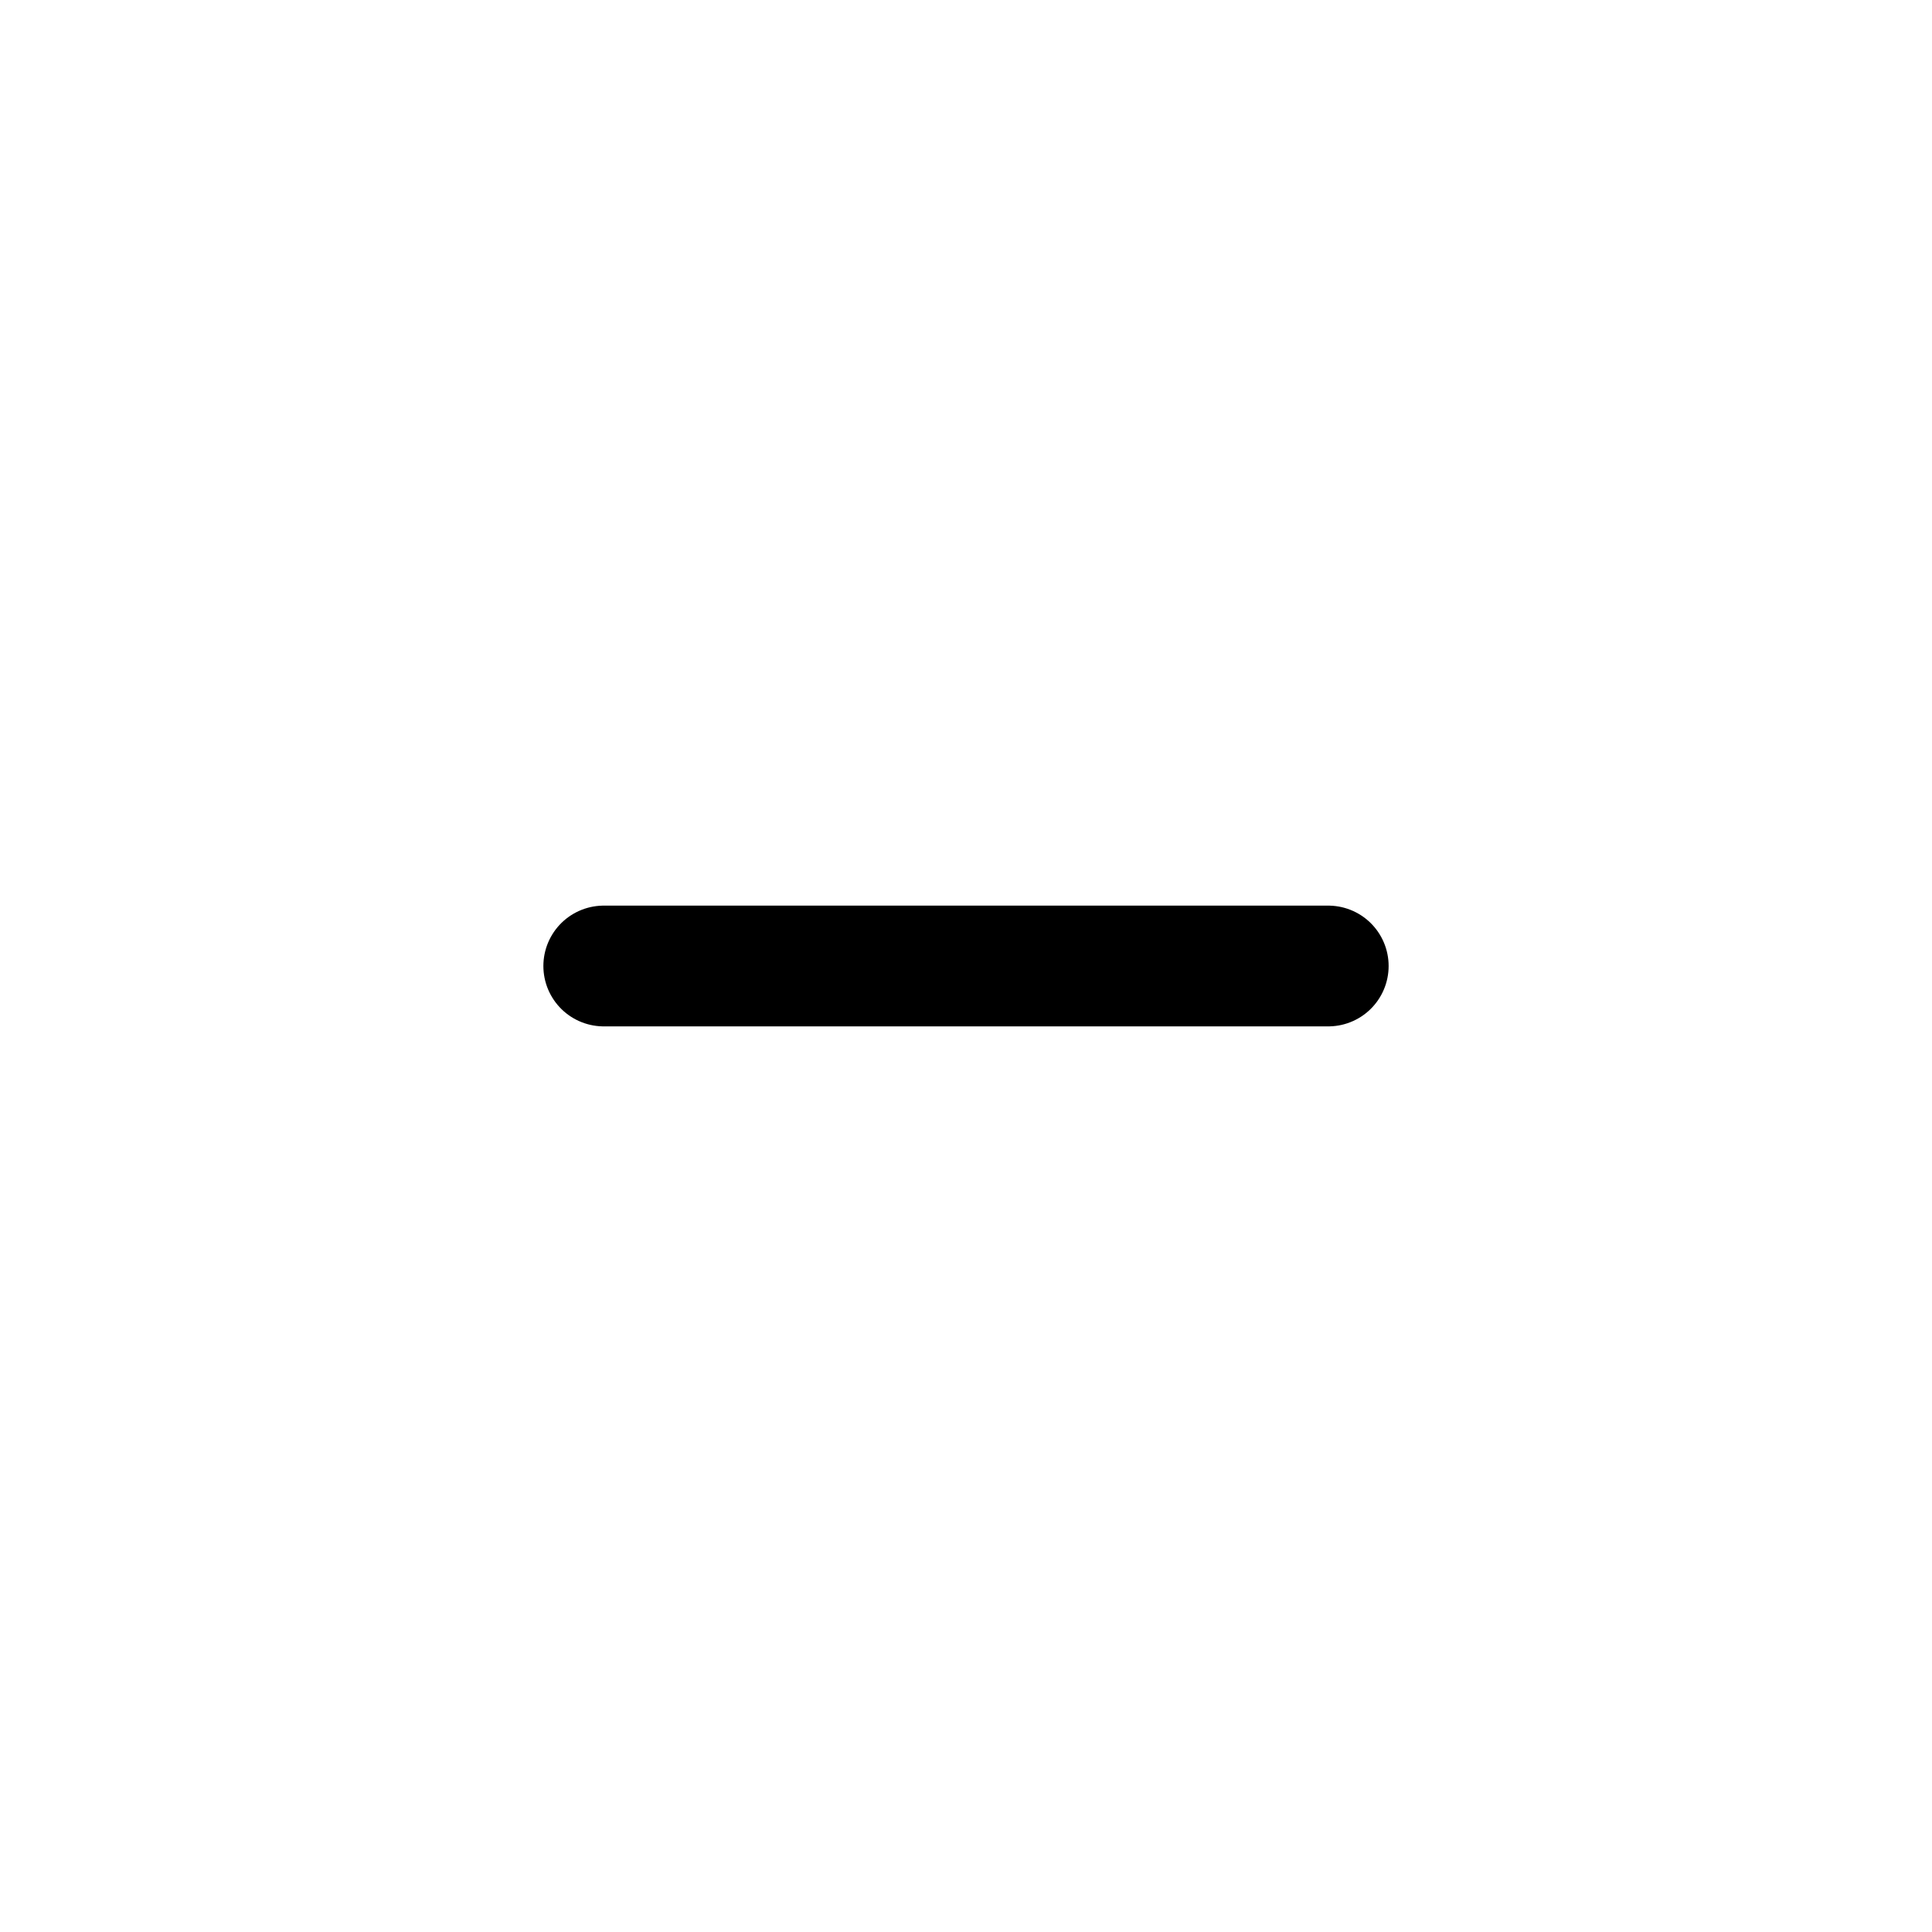
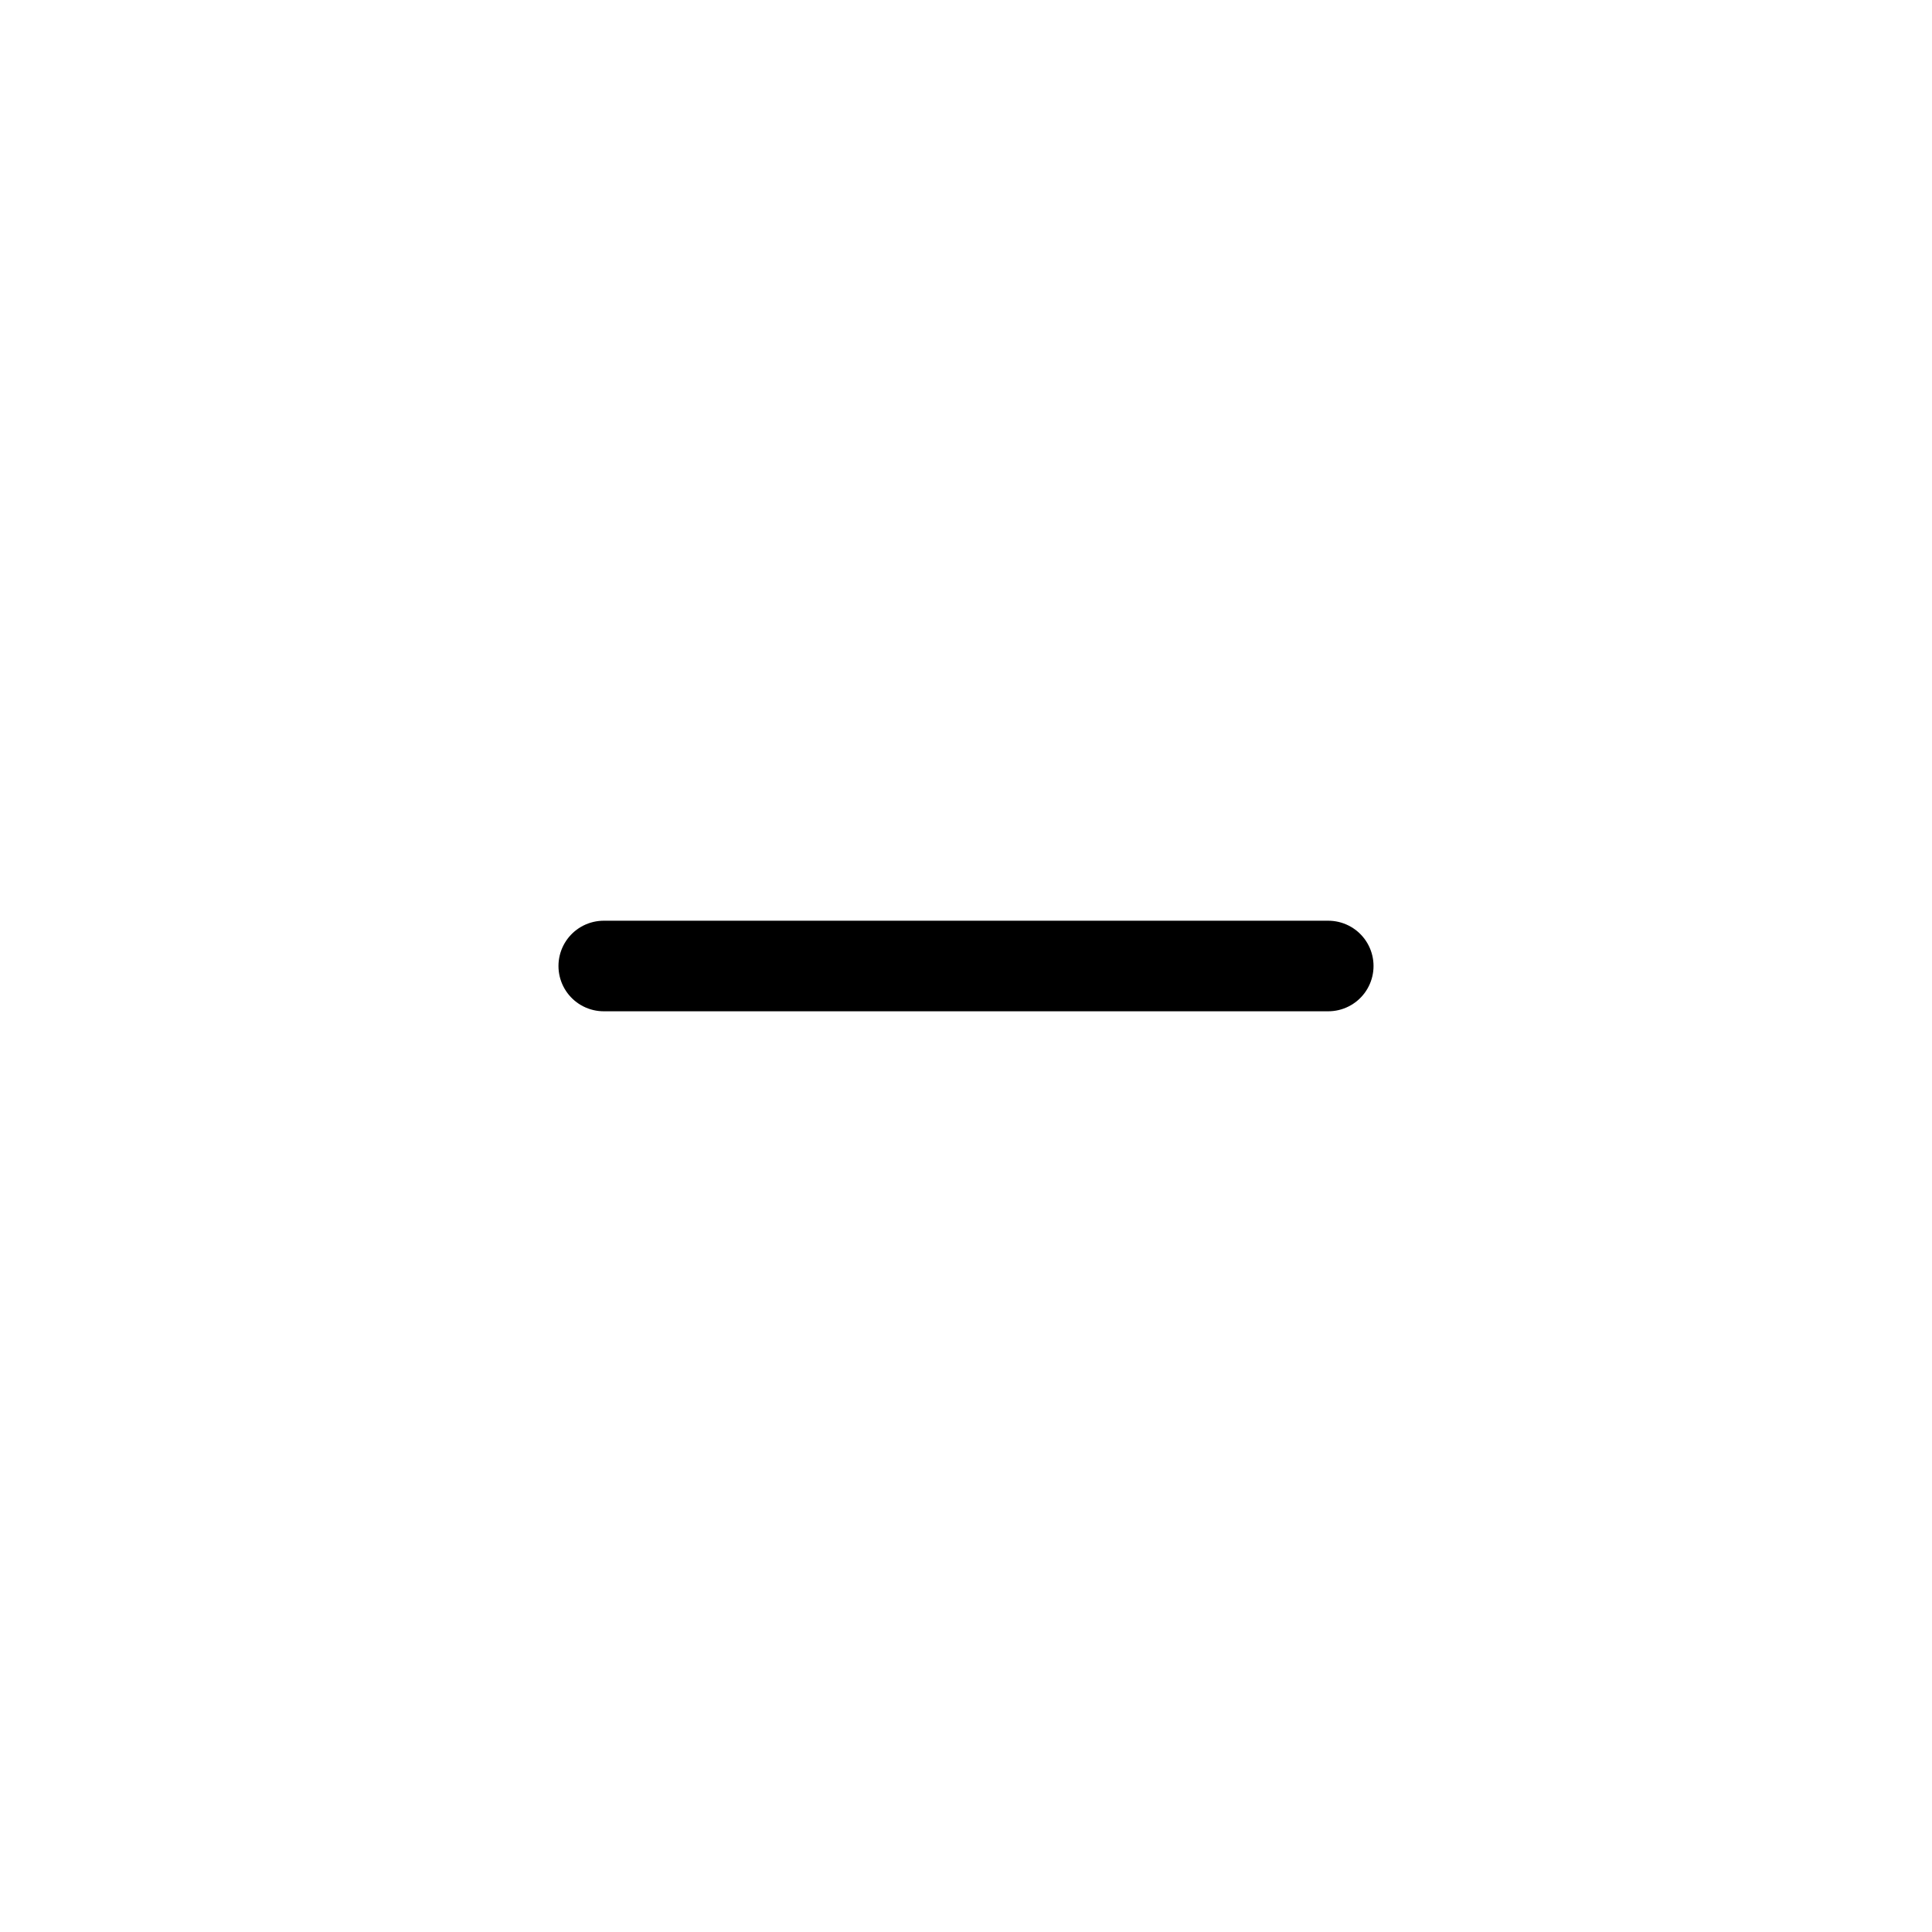
- <svg xmlns="http://www.w3.org/2000/svg" xmlns:xlink="http://www.w3.org/1999/xlink" width="32" height="32" viewBox="0 0 32 32" version="1.1" id="svg944">
-   <defs id="defs938">
-     <filter style="color-interpolation-filters:sRGB" id="filter1553" x="-0.3" y="-0.3" width="1.6" height="1.6">
-       <feGaussianBlur stdDeviation="2 2" result="blur" id="feGaussianBlur1551" />
+ <svg xmlns="http://www.w3.org/2000/svg" xmlns:xlink="http://www.w3.org/1999/xlink" version="1.1" id="svg1" width="32" height="32" viewBox="0 0 32 32">
+   <defs id="defs">
+     <filter id="filter1" style="color-interpolation-filters:sRGB" x="0" y="0" width="1" height="1">
+       <feGaussianBlur id="feGaussianBlur1" result="blur" stdDeviation="1 1" />
    </filter>
  </defs>
-   <g style="display:none" id="g841">
-     <use style="display:inline;filter:url(#filter1553)" x="0" y="0" xlink:href="#g843" id="use845" width="100%" height="100%" />
+   <g id="layer_b" style="display:none">
+     <use id="use1" xlink:href="#layer1" style="display:inline;filter:url(#filter1)" />
  </g>
  <g id="layer1" style="display:inline">
-     <g id="g843">
-       <rect y="6" x="6" height="20" width="20" id="rect839" style="fill:none;stroke:none;stroke-width:0.529;stroke-linecap:round;stroke-linejoin:round;stroke-miterlimit:4;stroke-dasharray:none" />
-       <path d="M 10,16 H 22" style="fill:none;stroke:#000000;stroke-width:2;stroke-linecap:round;stroke-linejoin:round;stroke-miterlimit:4;stroke-dasharray:none;stroke-opacity:1" id="path850" />
-     </g>
+     <path id="rect0" d="M 4,4 H 28 V 28 H 4 Z" style="fill:none;stroke:none" />
+     <path id="path1" d="M 10,16 H 22" style="fill:none;stroke:#000000;stroke-width:1.5;stroke-linecap:round;stroke-linejoin:round" />
  </g>
</svg>
